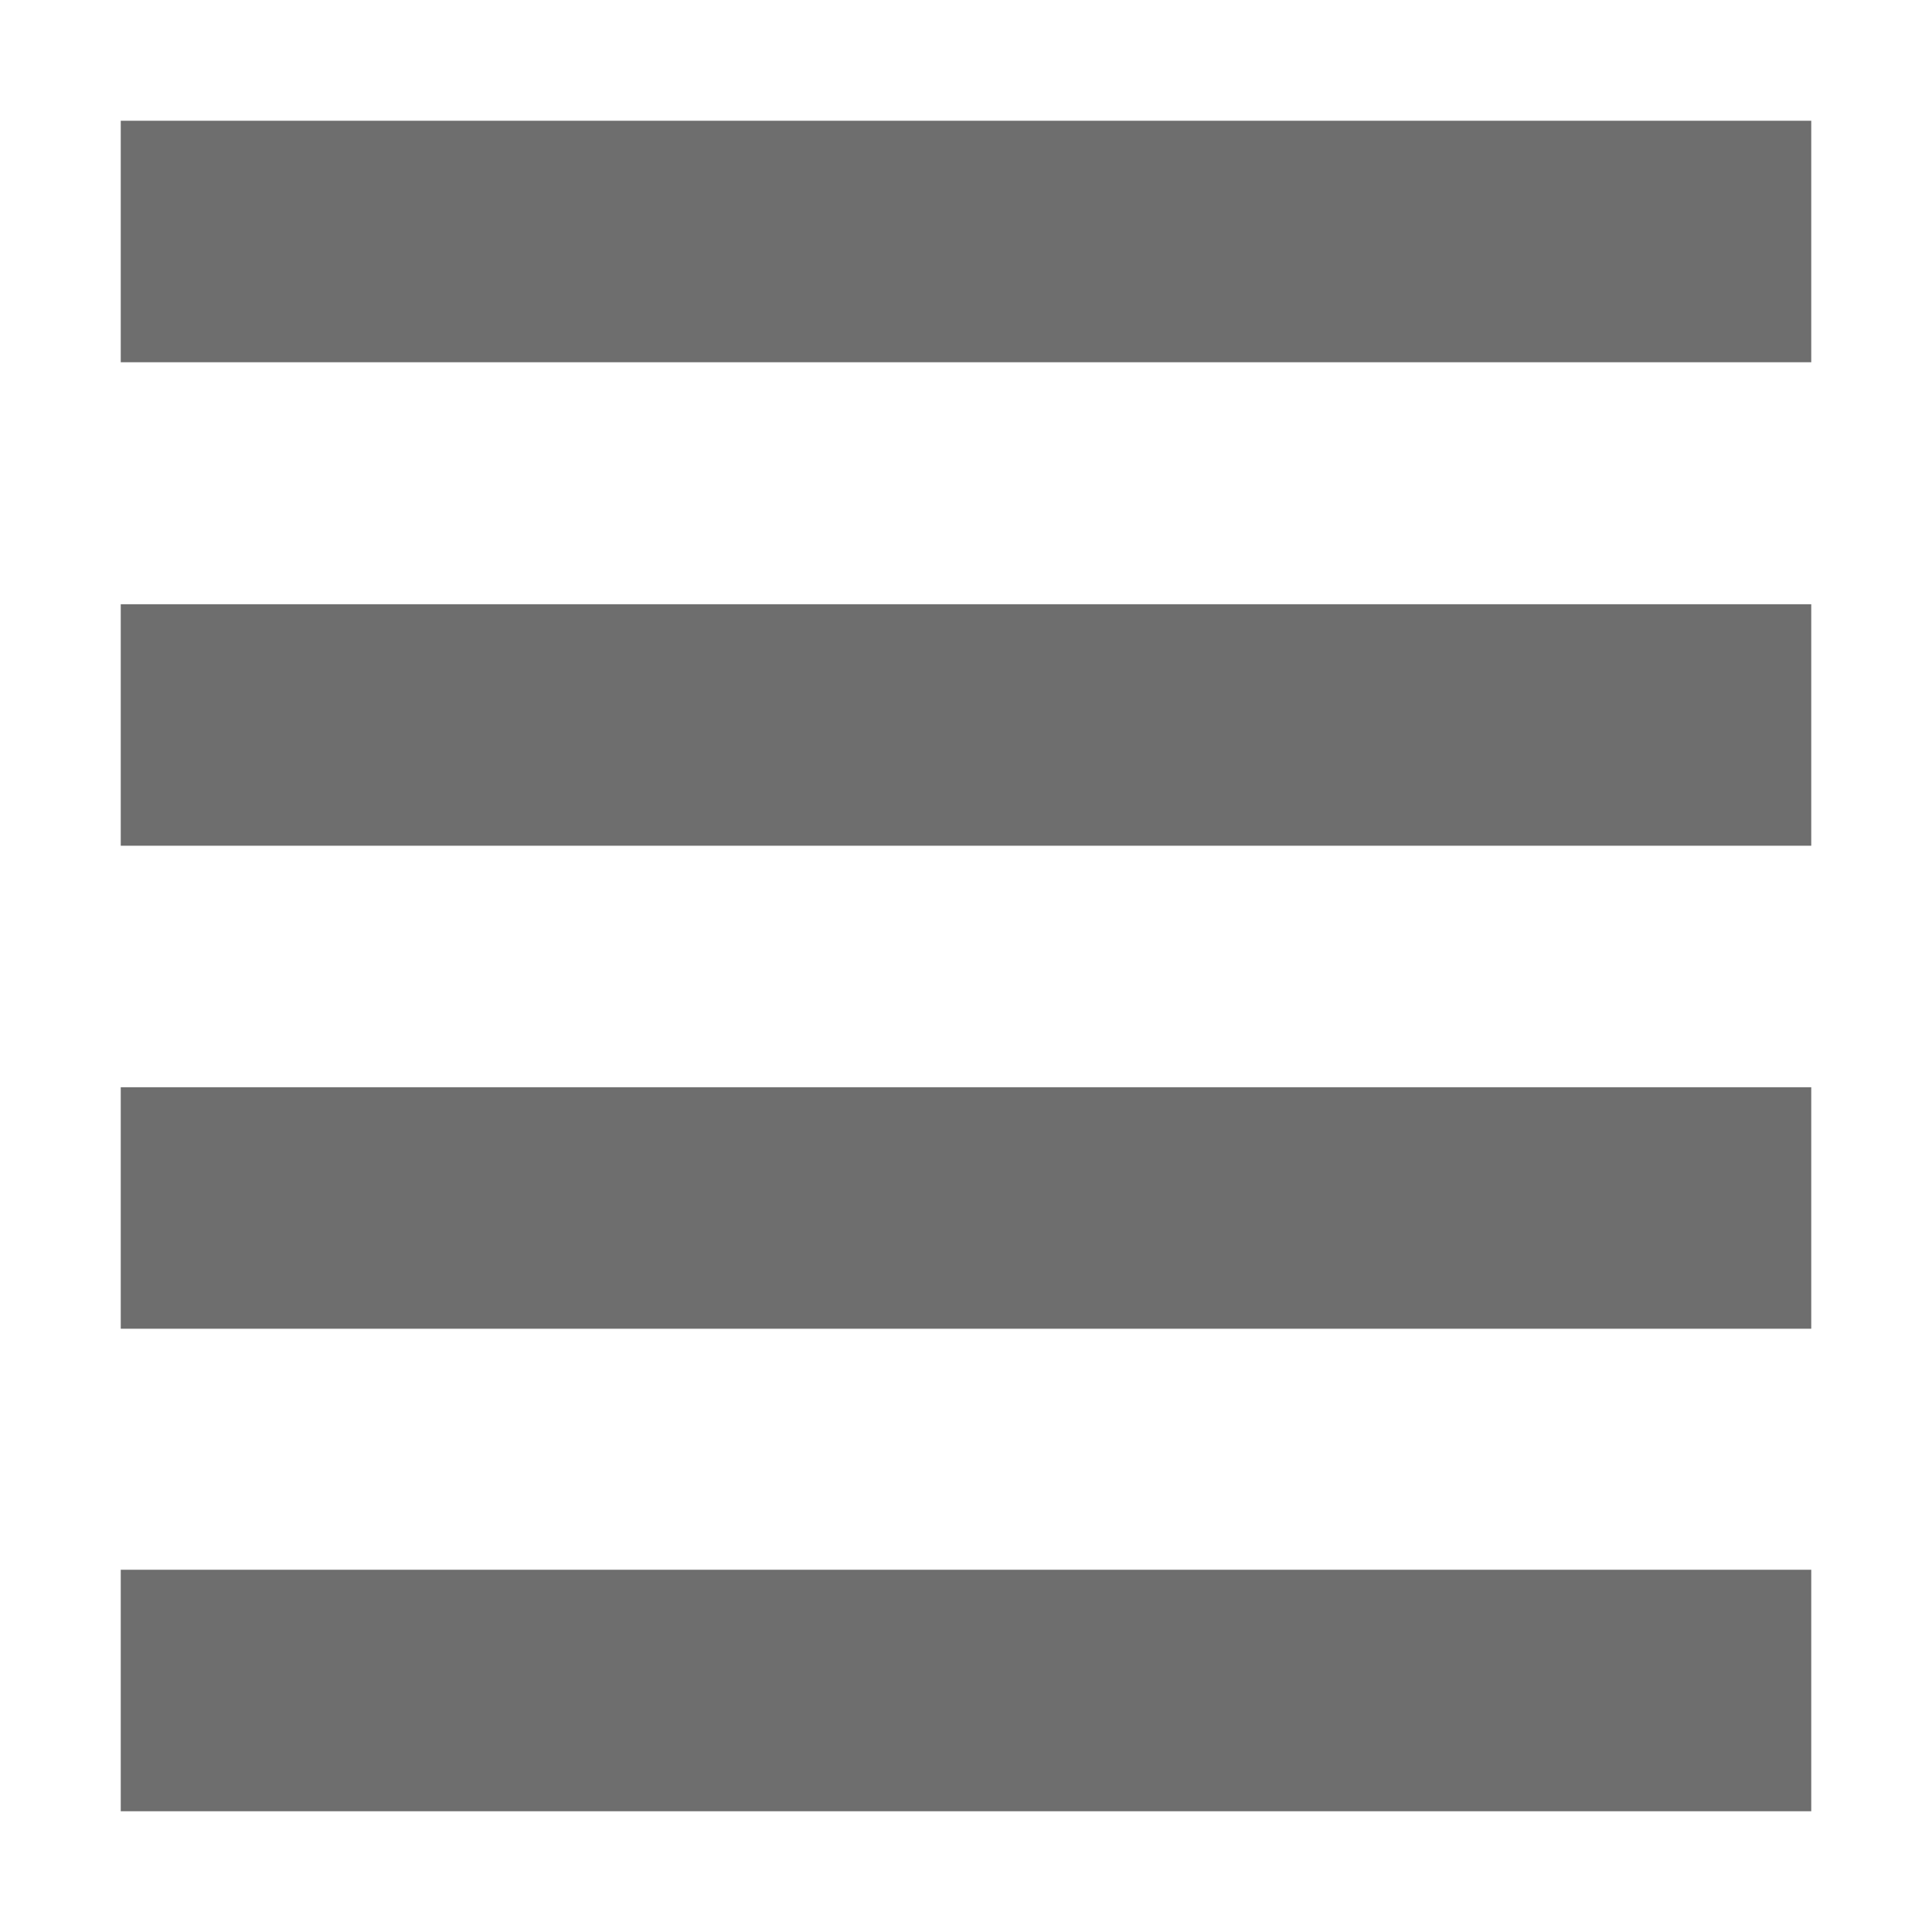
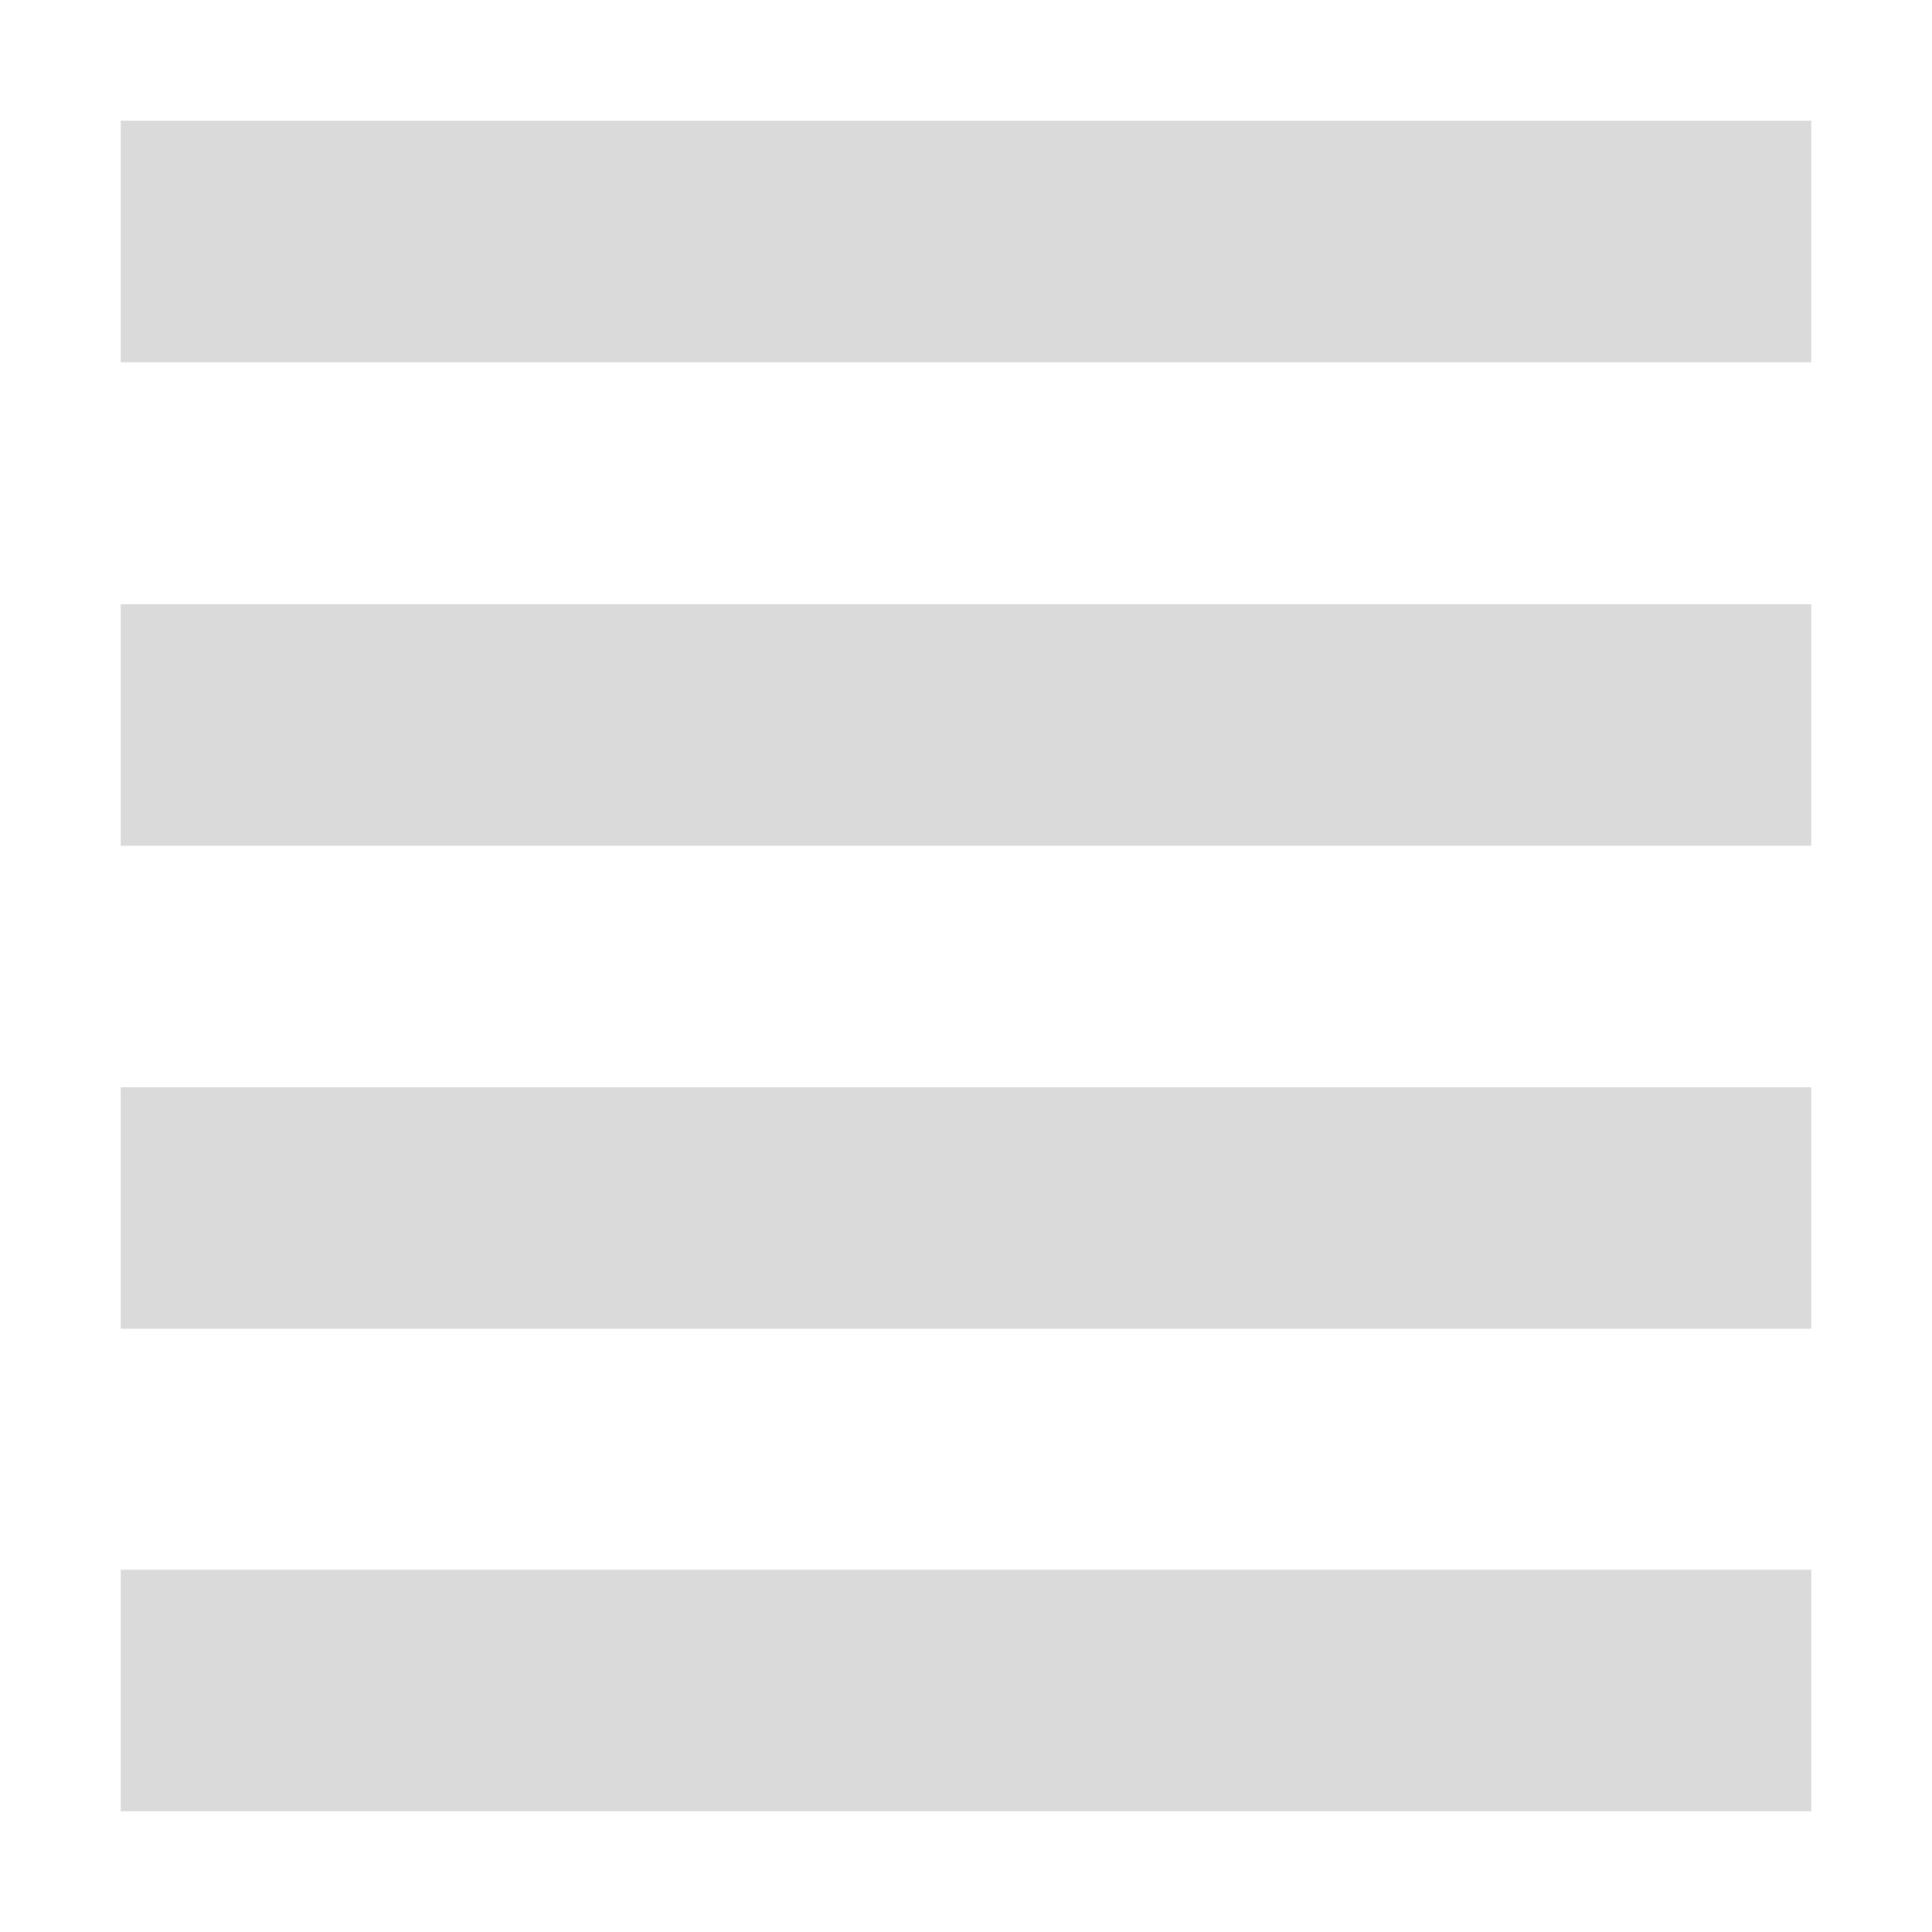
<svg xmlns="http://www.w3.org/2000/svg" width="16" height="16" viewBox="0 0 16 16">
  <defs>
    <style id="current-color-scheme" type="text/css">
-    .ColorScheme-Text { color:#6e6e6e; } .ColorScheme-Highlight { color:#5294e2; }
+    .ColorScheme-Text { color:#DADADA; } .ColorScheme-Highlight { color:#5294e2; }
  </style>
  </defs>
  <path style="fill:currentColor" class="ColorScheme-Text" d="M 1 1 L 1 3 L 15 3 L 15 1 L 1 1 z M 1 5.004 L 1 7.004 L 15 7.004 L 15 5.004 L 1 5.004 z M 1 9.004 L 1 11.004 L 15 11.004 L 15 9.004 L 1 9.004 z M 1 13 L 1 15 L 15 15 L 15 13 L 1 13 z" />
</svg>
